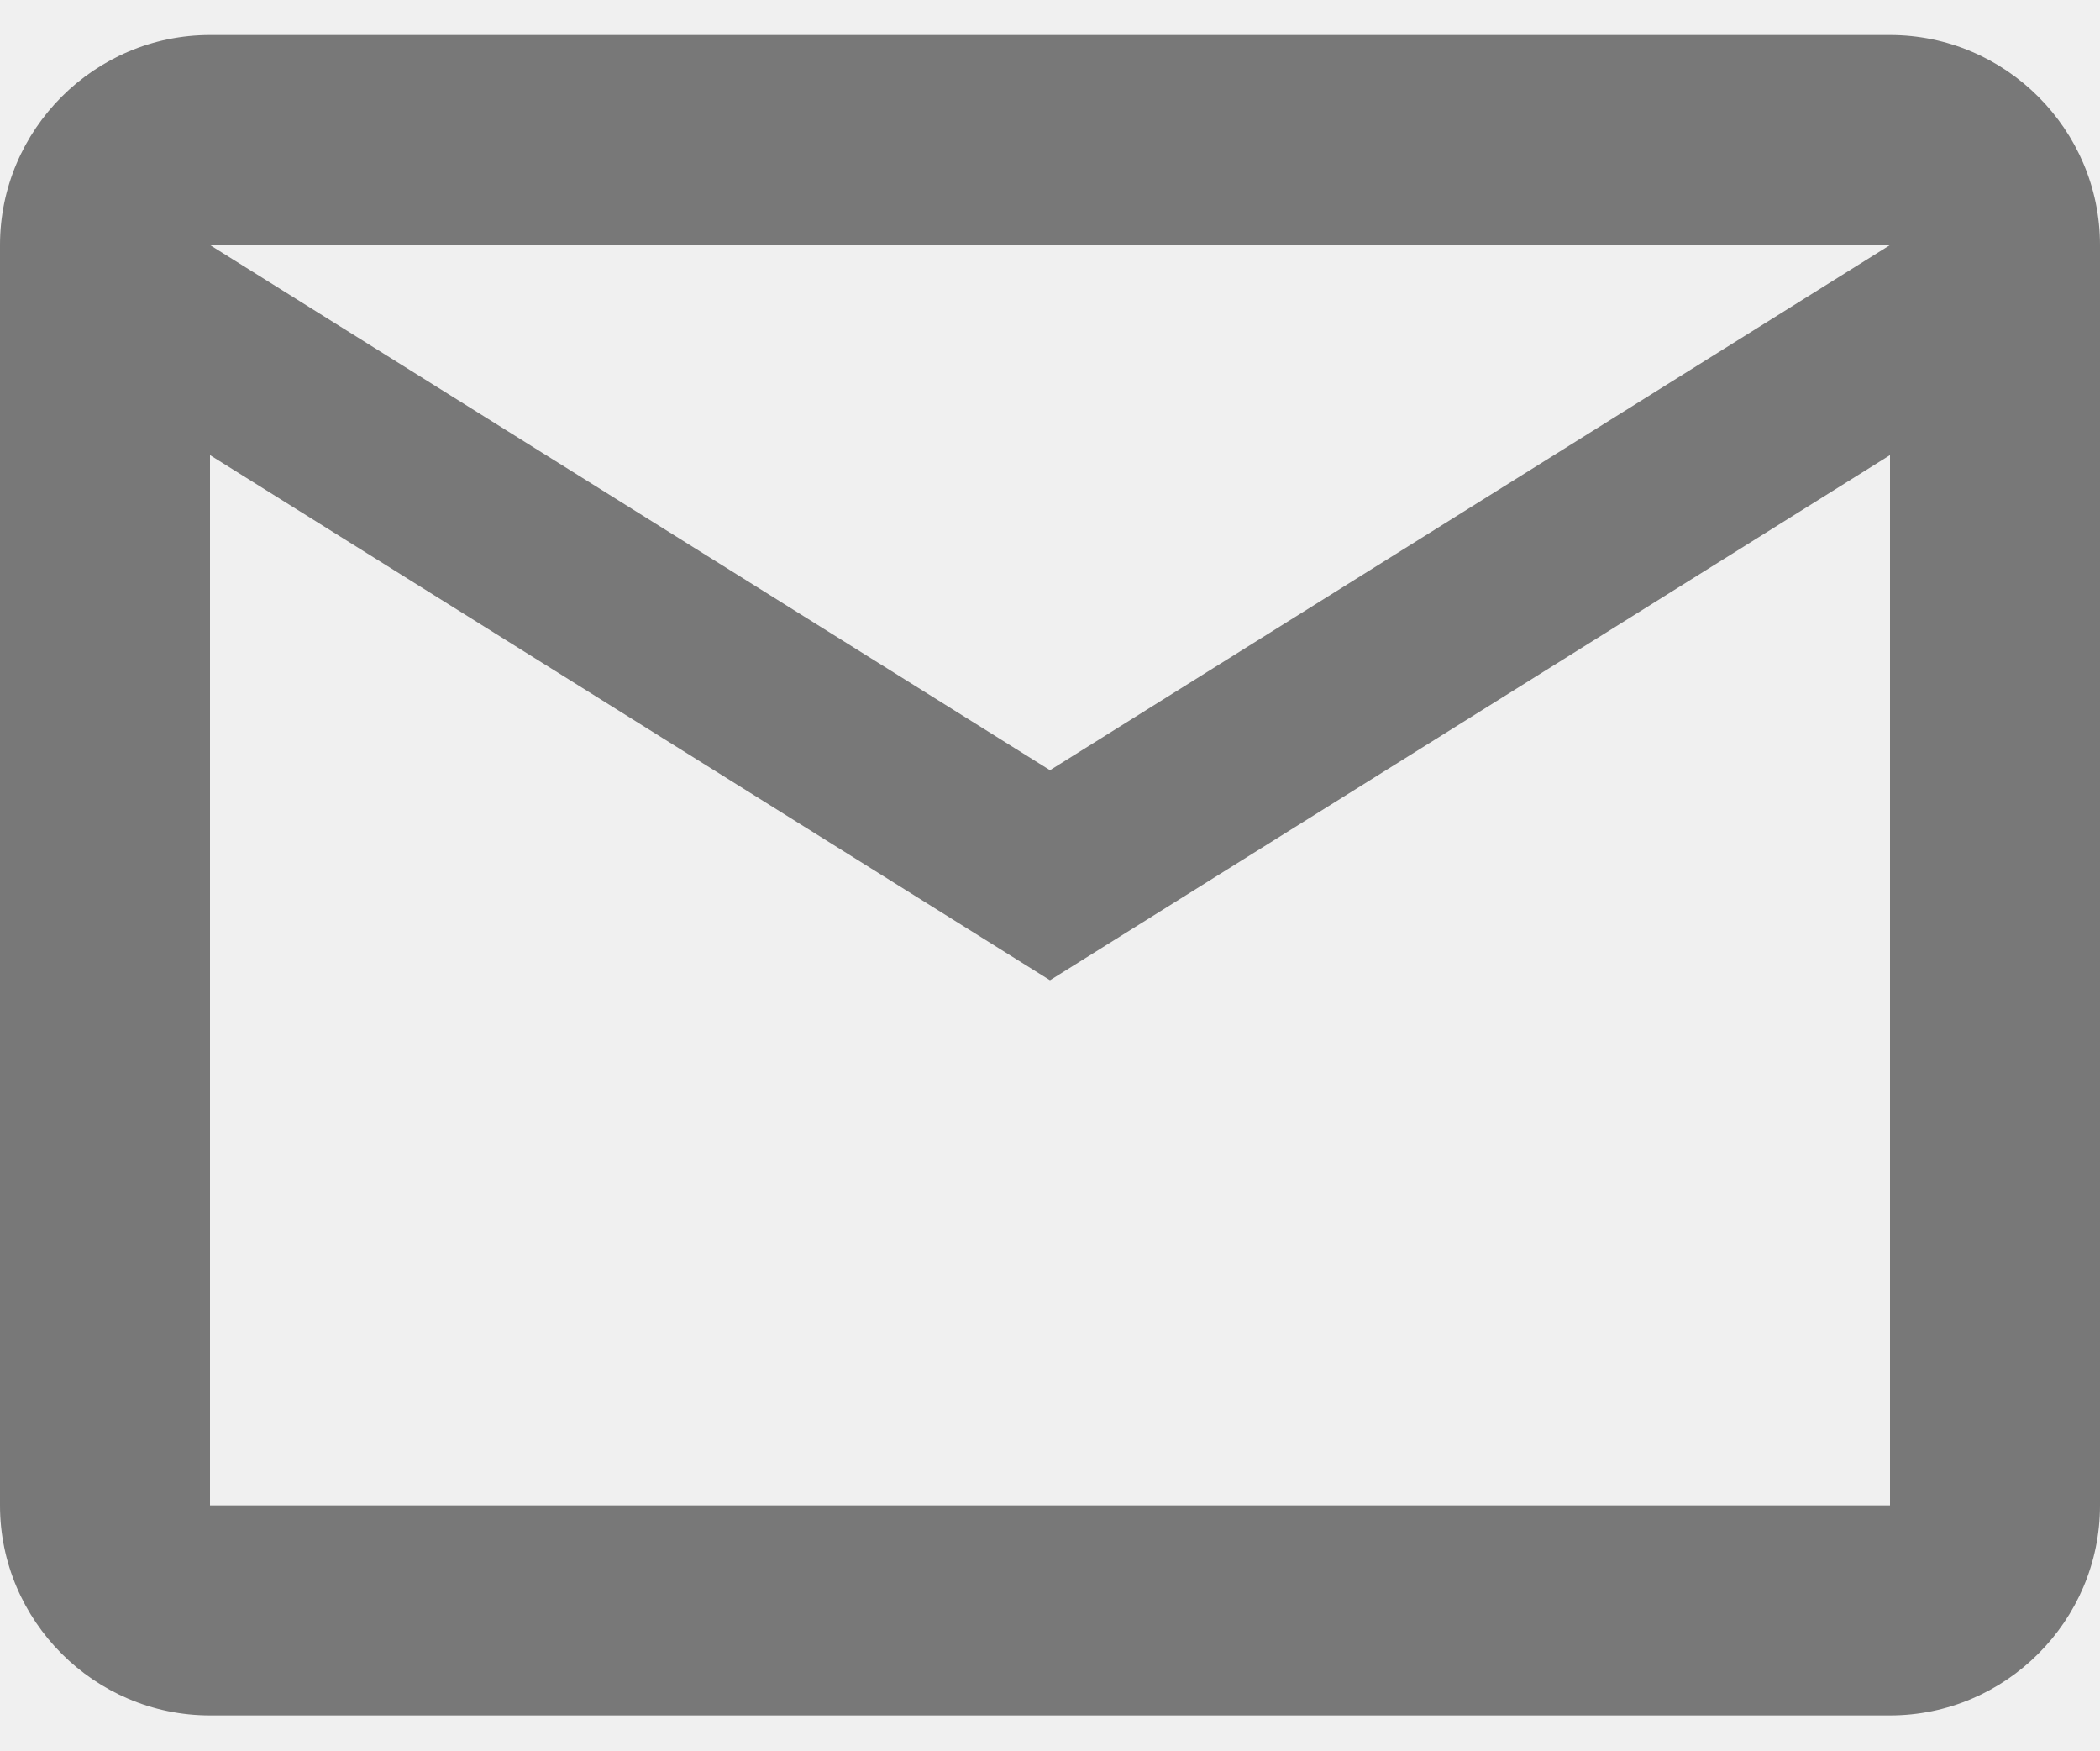
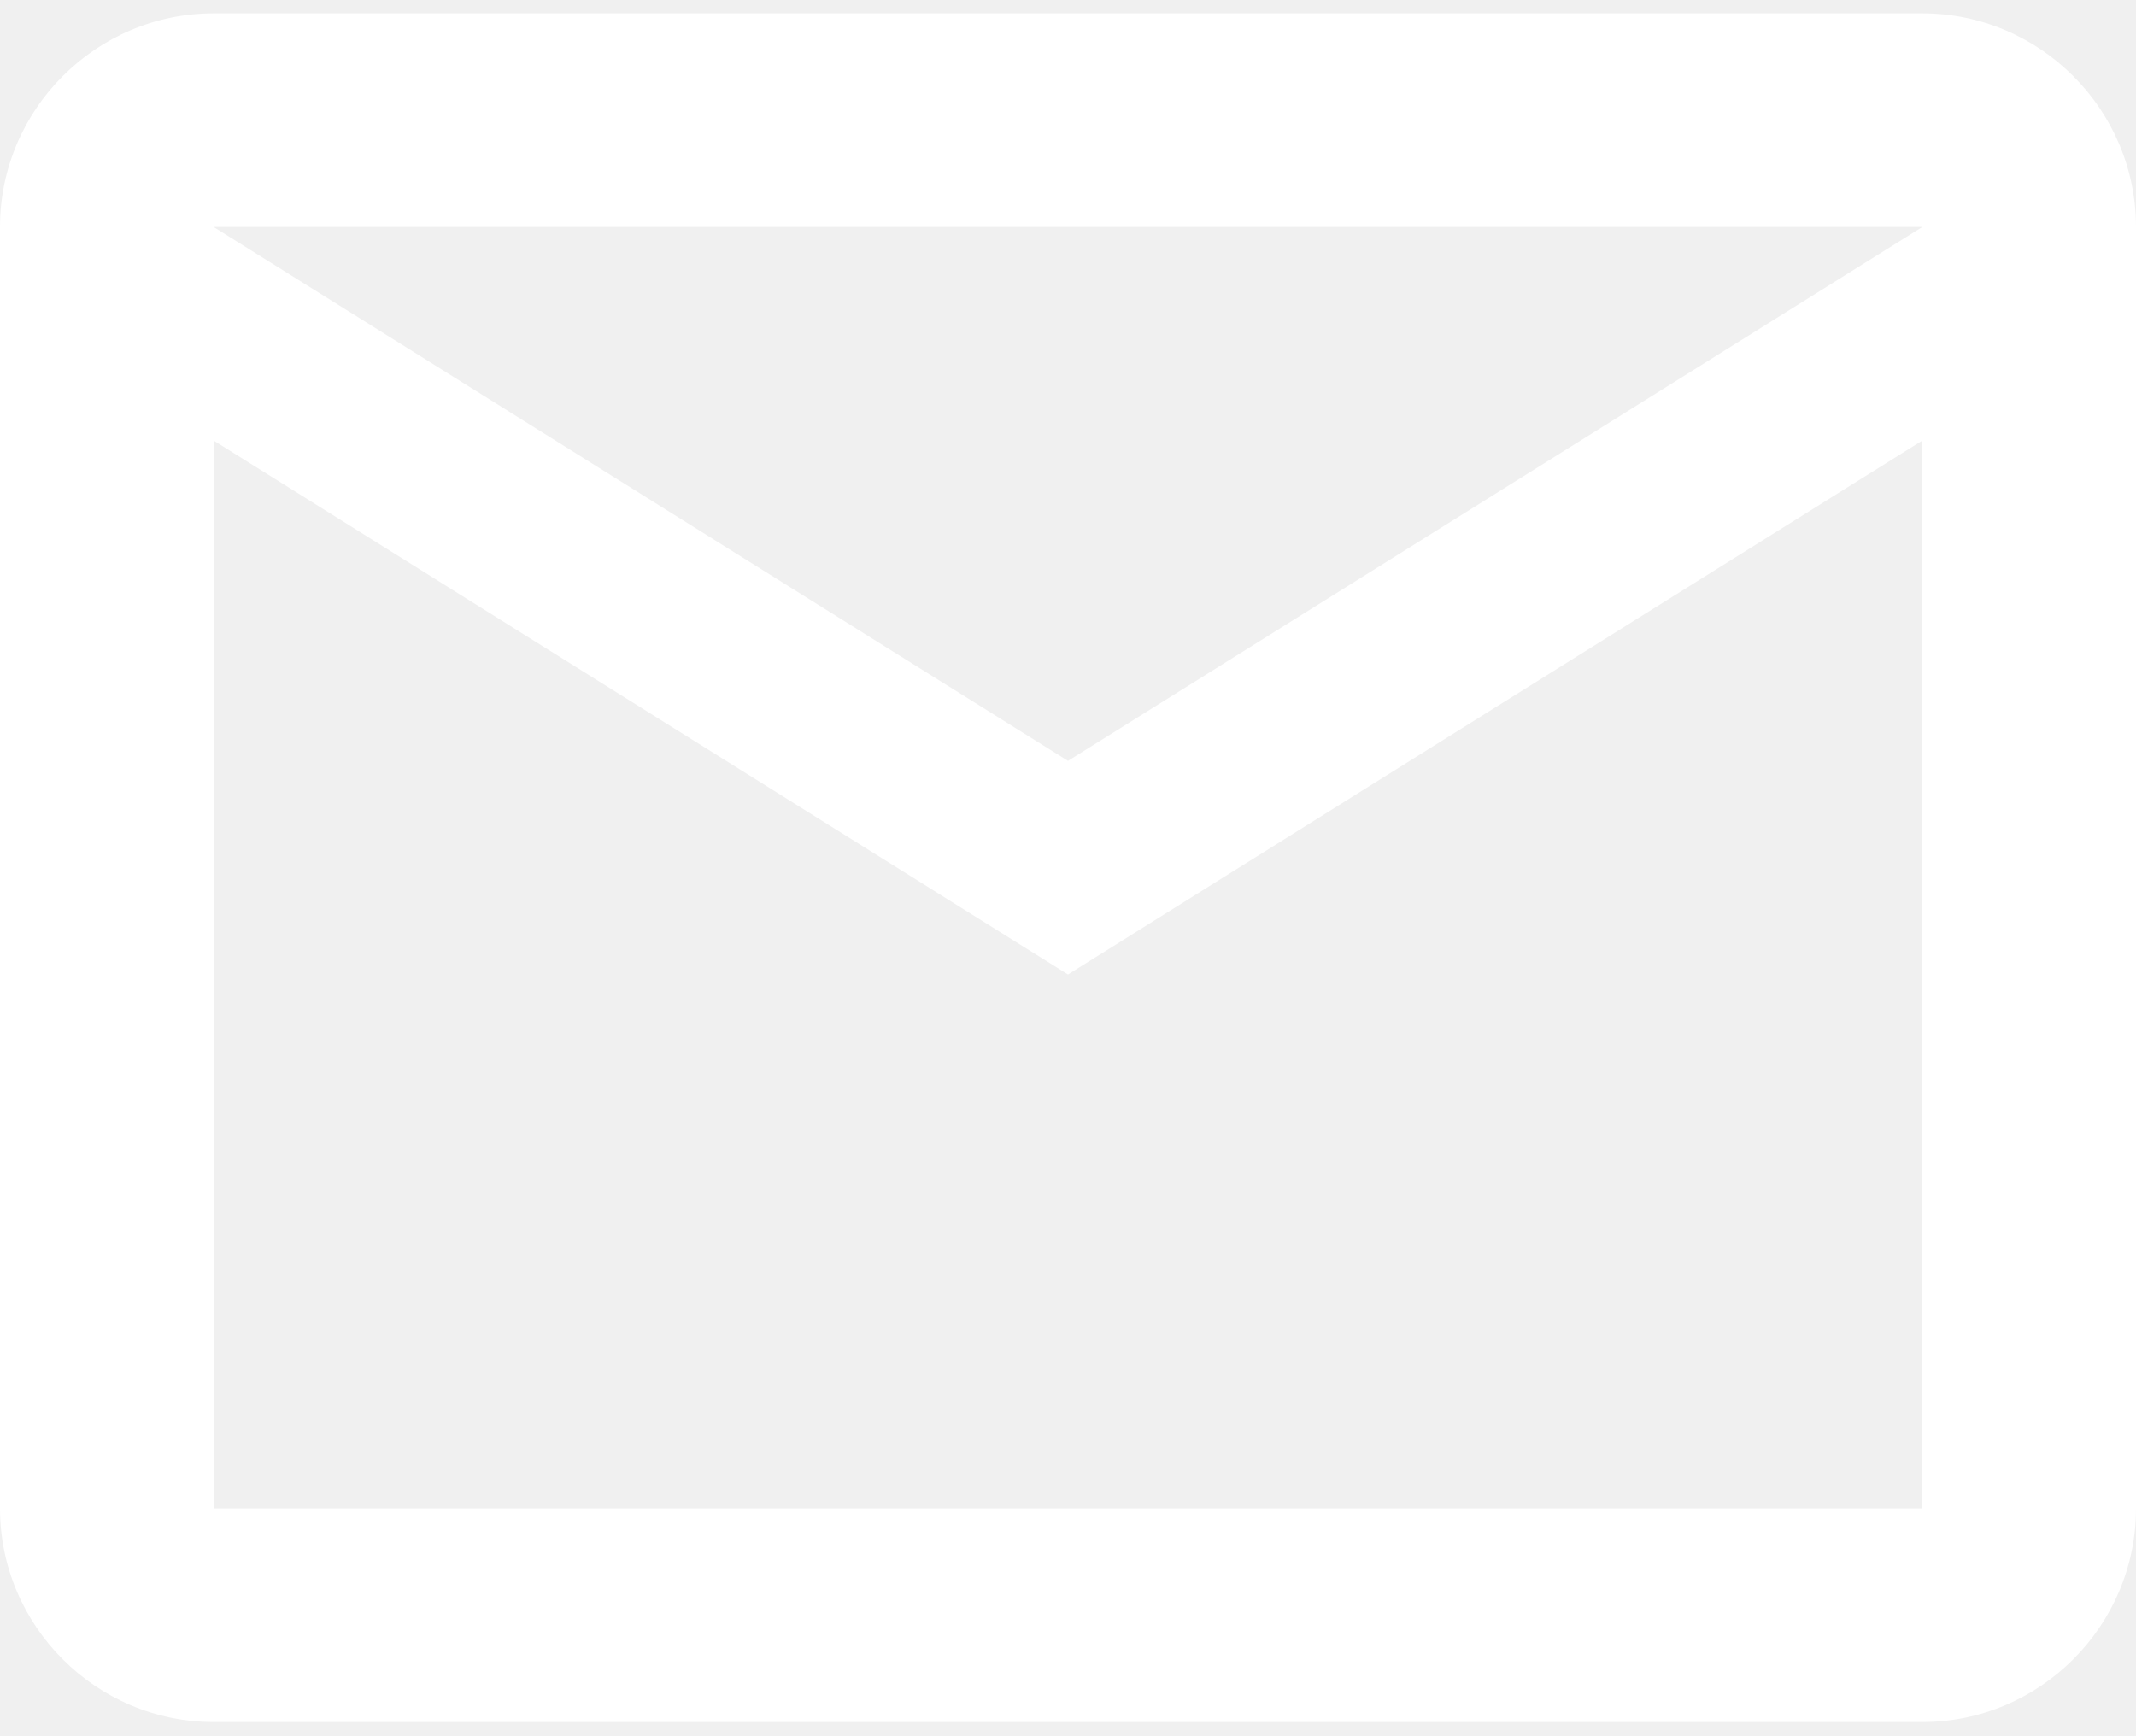
- <svg xmlns="http://www.w3.org/2000/svg" width="24" height="20" viewBox="0 0 24 20" fill="none">
-   <path d="M24 2.8C24 1.48 22.92 0.4 21.6 0.4H2.4C1.08 0.4 0 1.48 0 2.8V17.2C0 18.52 1.08 19.6 2.4 19.6H21.6C22.92 19.6 24 18.52 24 17.2V2.8ZM21.6 2.8L12 8.8L2.4 2.8H21.6ZM21.6 17.2H2.4V5.2L12 11.2L21.6 5.2V17.2Z" fill="black" fill-opacity="0.5" />
+ <svg xmlns="http://www.w3.org/2000/svg" width="16" height="13" viewBox="0 0 16 13" fill="none">
+   <path d="M16 1.7C16 0.82 15.28 0.1 14.4 0.1H1.6C0.72 0.1 0 0.82 0 1.7V11.3C0 12.18 0.72 12.9 1.6 12.9H14.4C15.28 12.9 16 12.18 16 11.3V1.7ZM14.4 1.7L8 5.7L1.6 1.7H14.4ZM14.4 11.3H1.6V3.3L8 7.3L14.4 3.3V11.3Z" fill="white" />
</svg>
